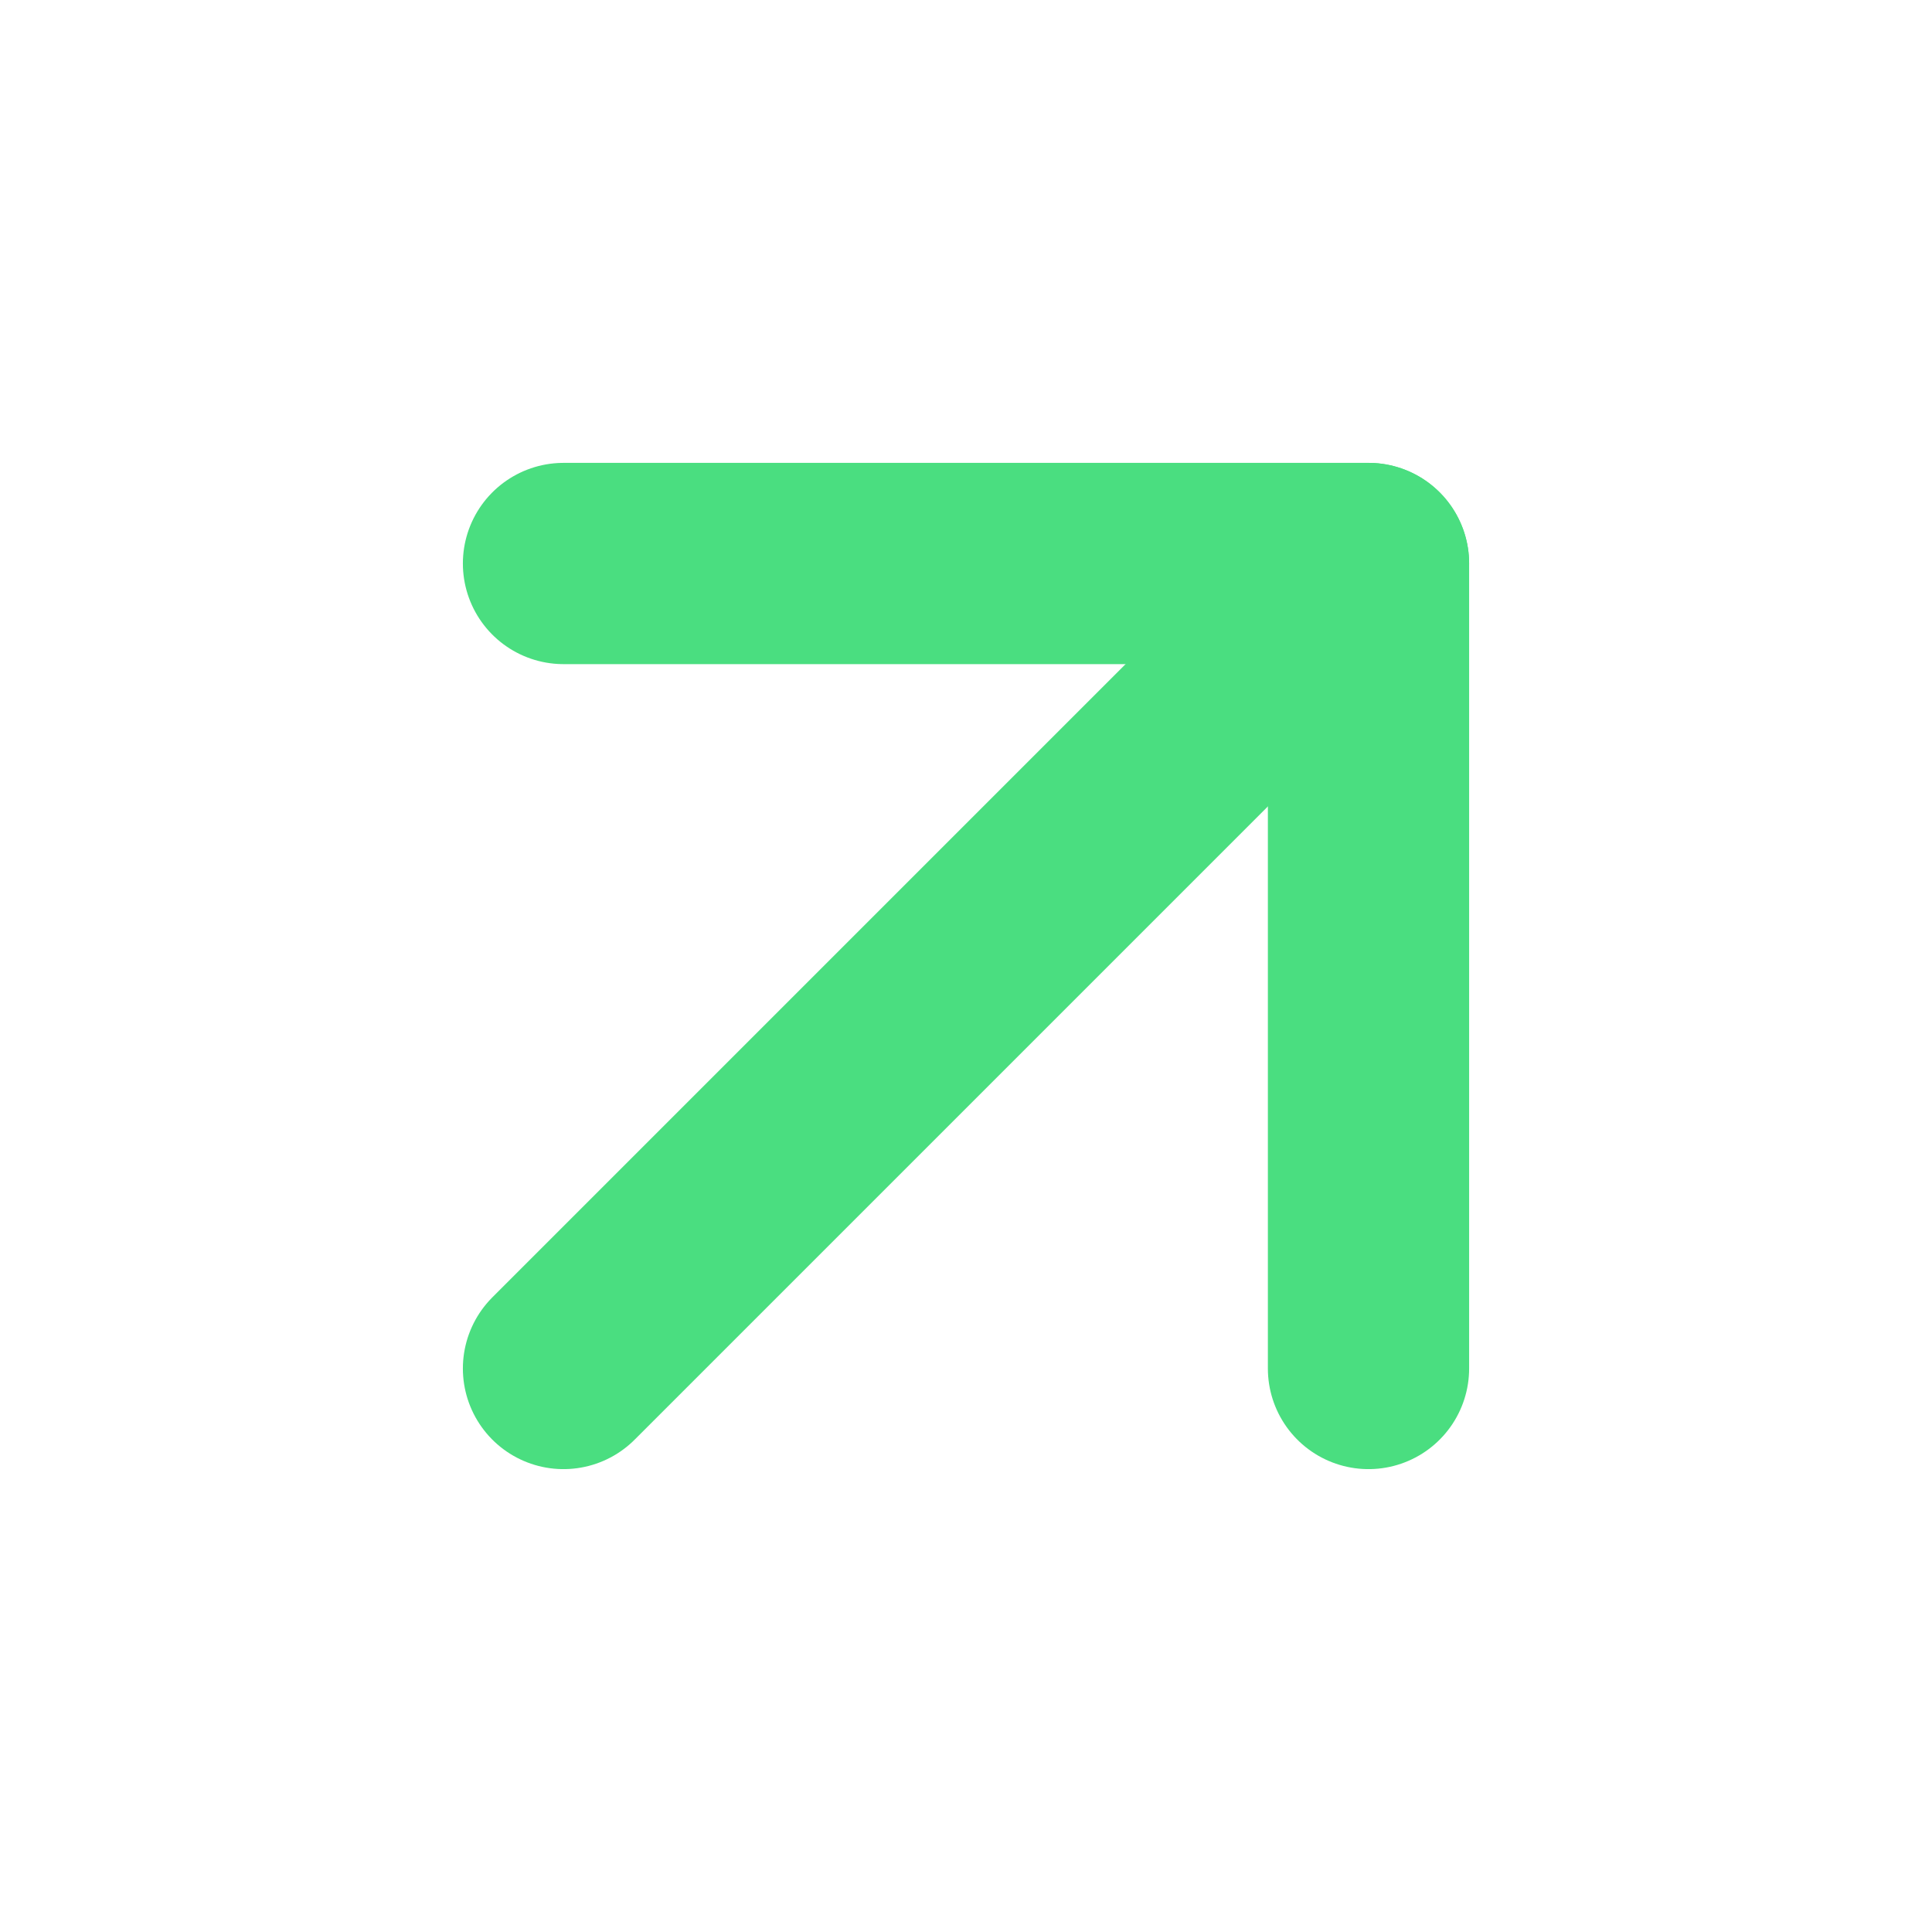
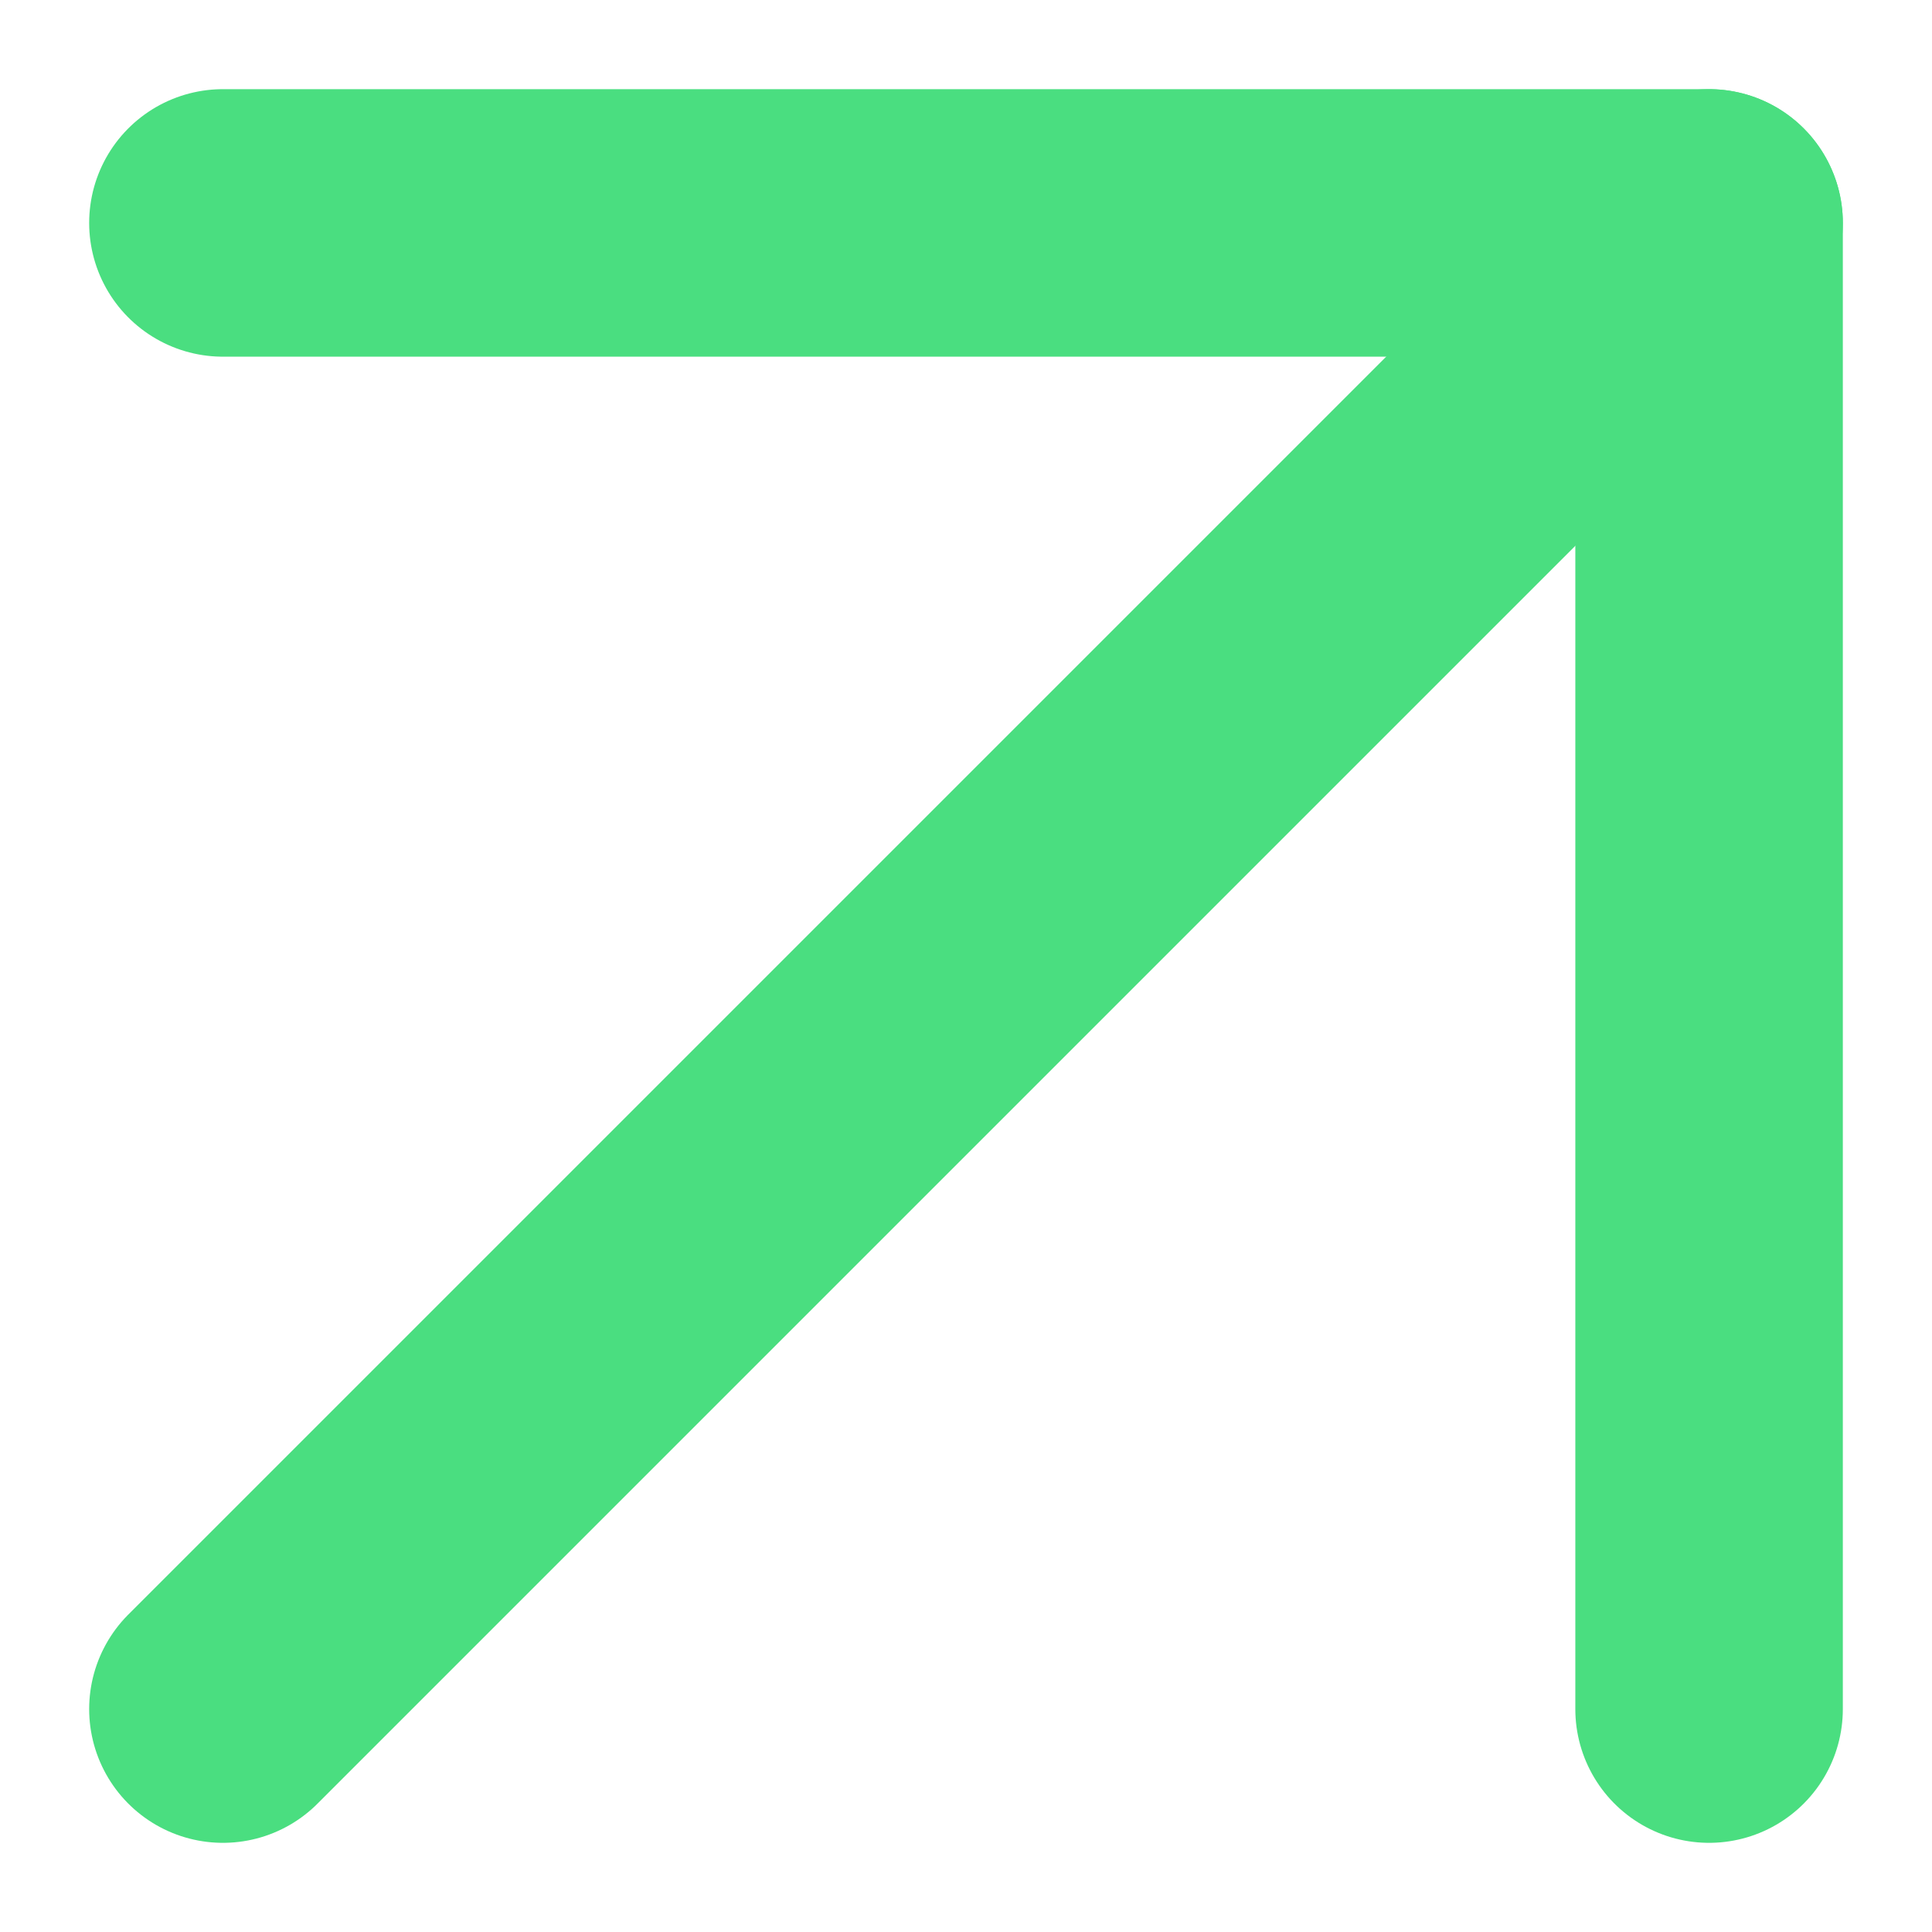
- <svg xmlns="http://www.w3.org/2000/svg" class="lucide lucide-arrow-up-right" width="100%" height="100%" viewBox="0 0 24 24" fill="none" stroke="#4ADE80" stroke-width="2.5" stroke-linecap="round" stroke-linejoin="round">
+ <svg xmlns="http://www.w3.org/2000/svg" class="lucide lucide-arrow-up-right" width="76" height="76" viewBox="5.5 5.5 13 13" fill="none" stroke="#4ADE80" stroke-width="1.8" stroke-linecap="round" stroke-linejoin="round">
  <path d="M7 7h10v10" />
  <path d="M7 17 17 7" />
</svg>
